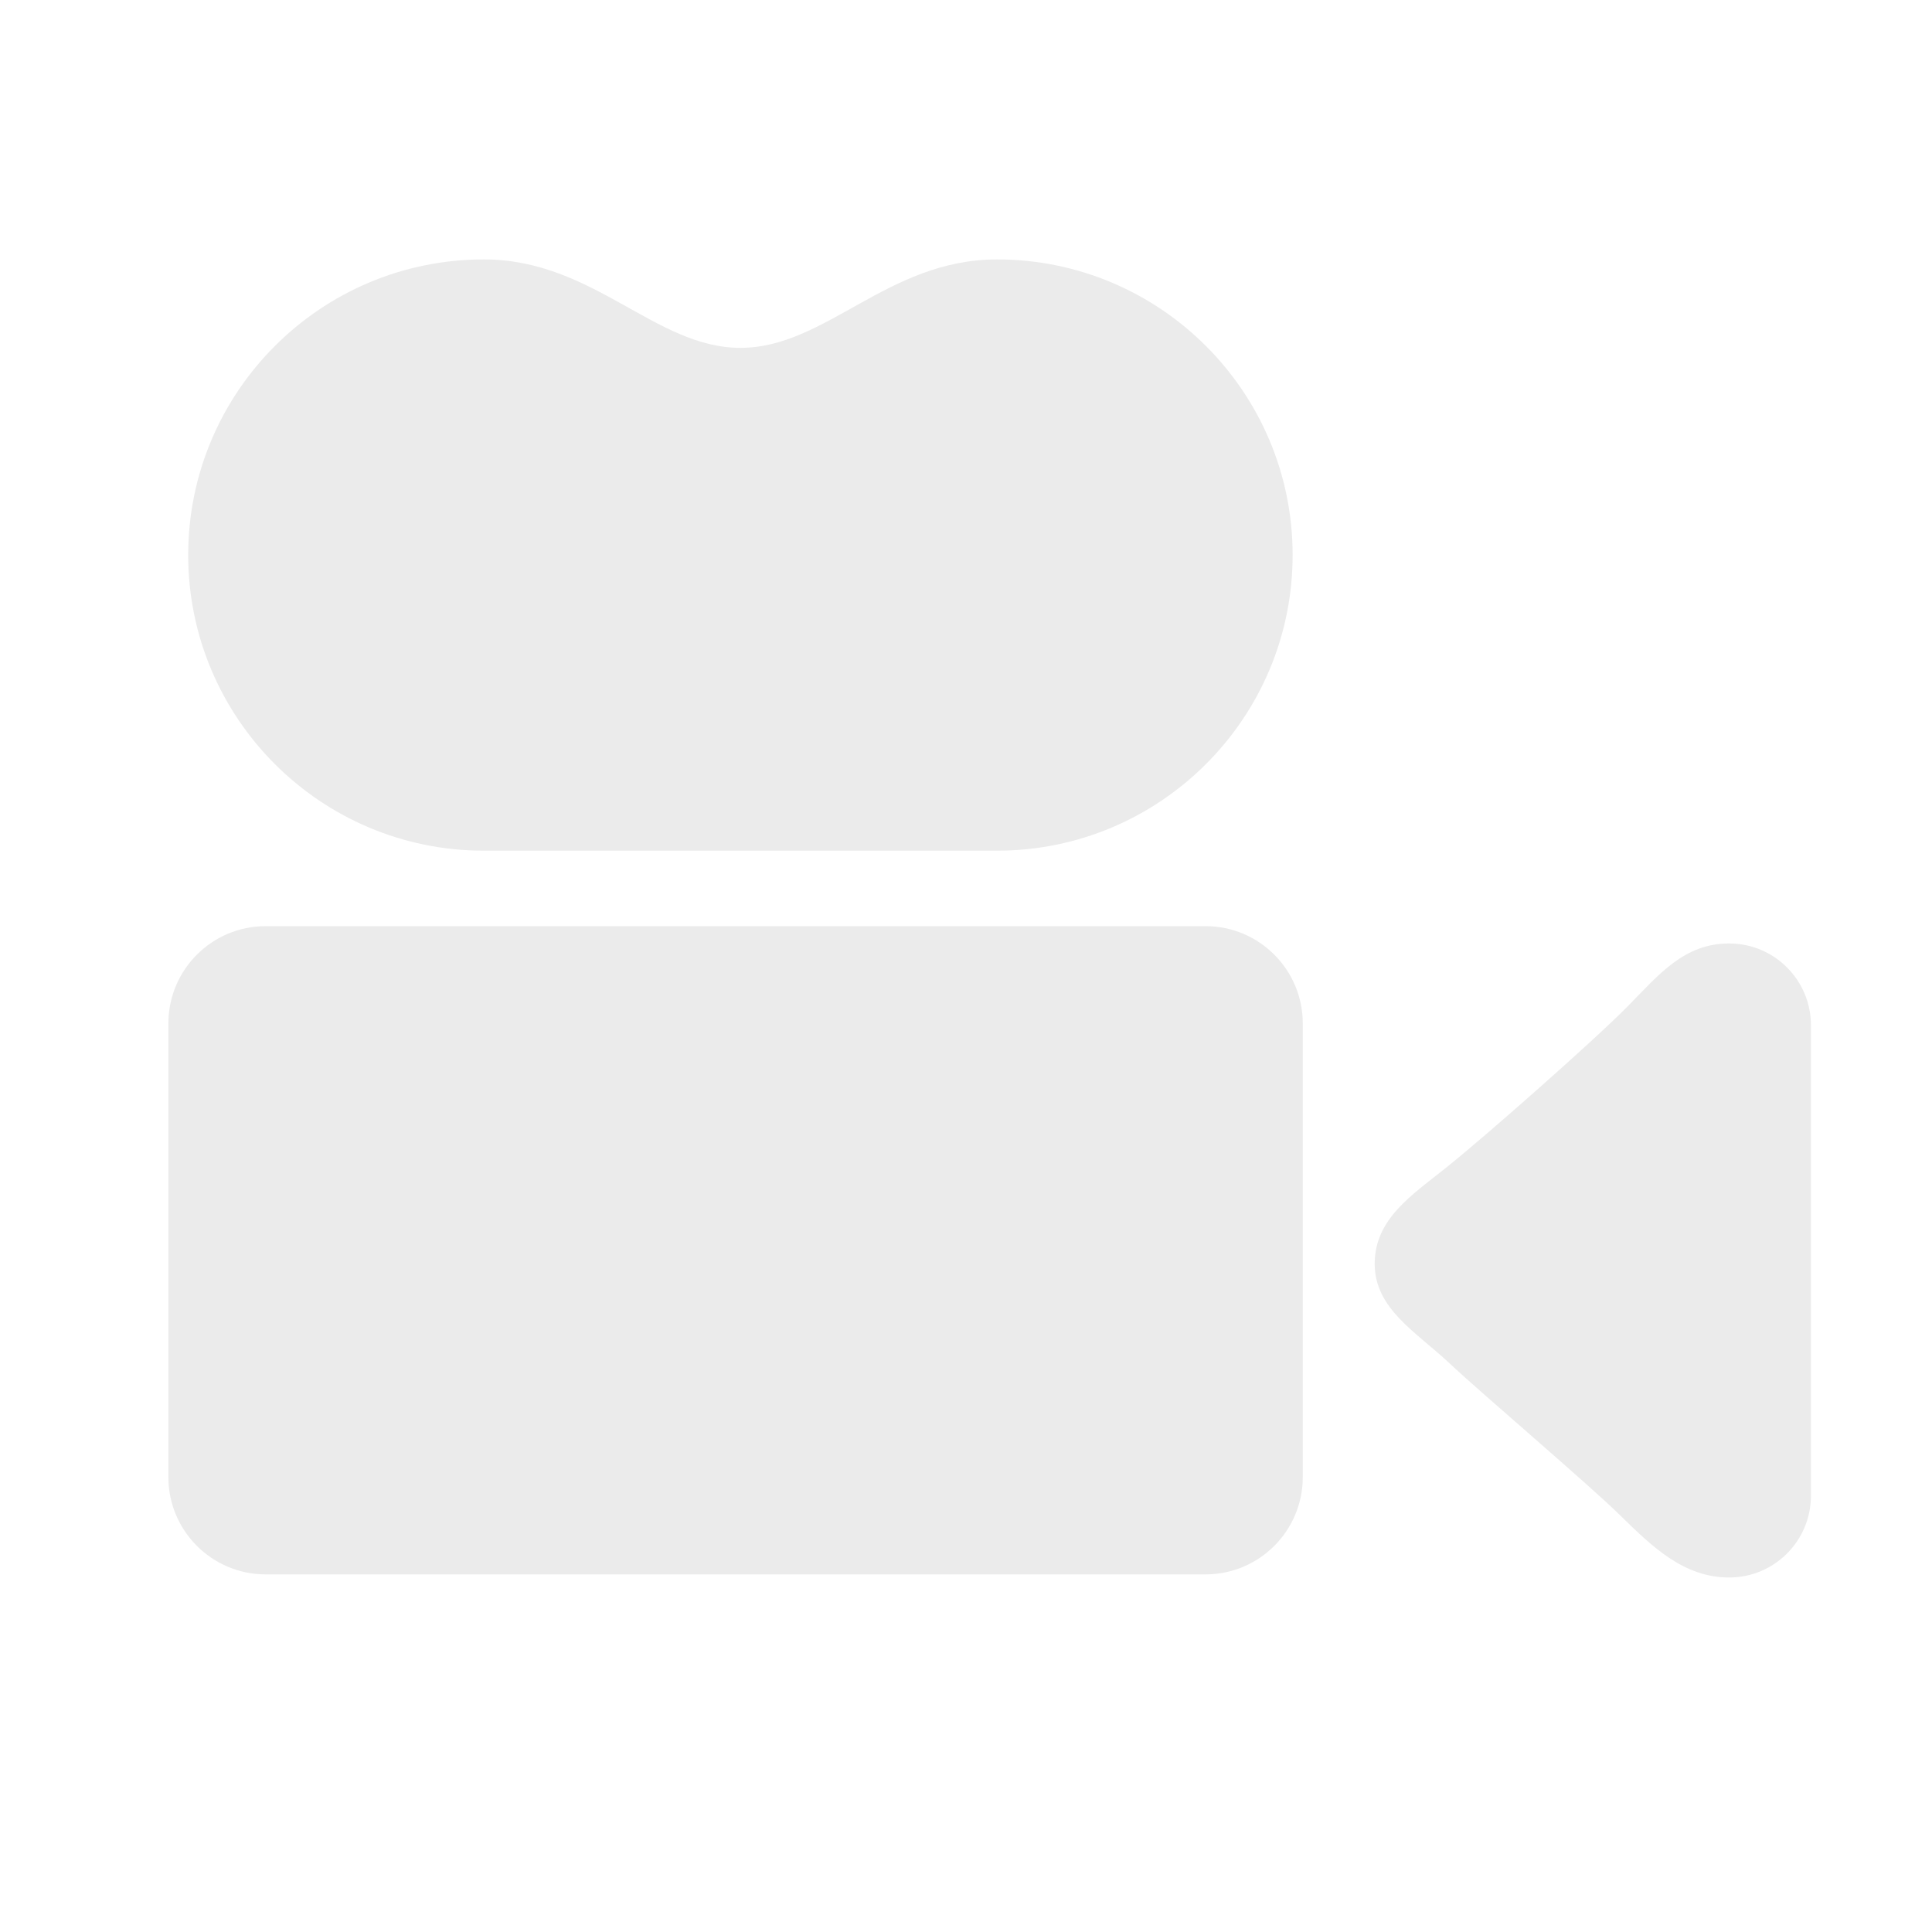
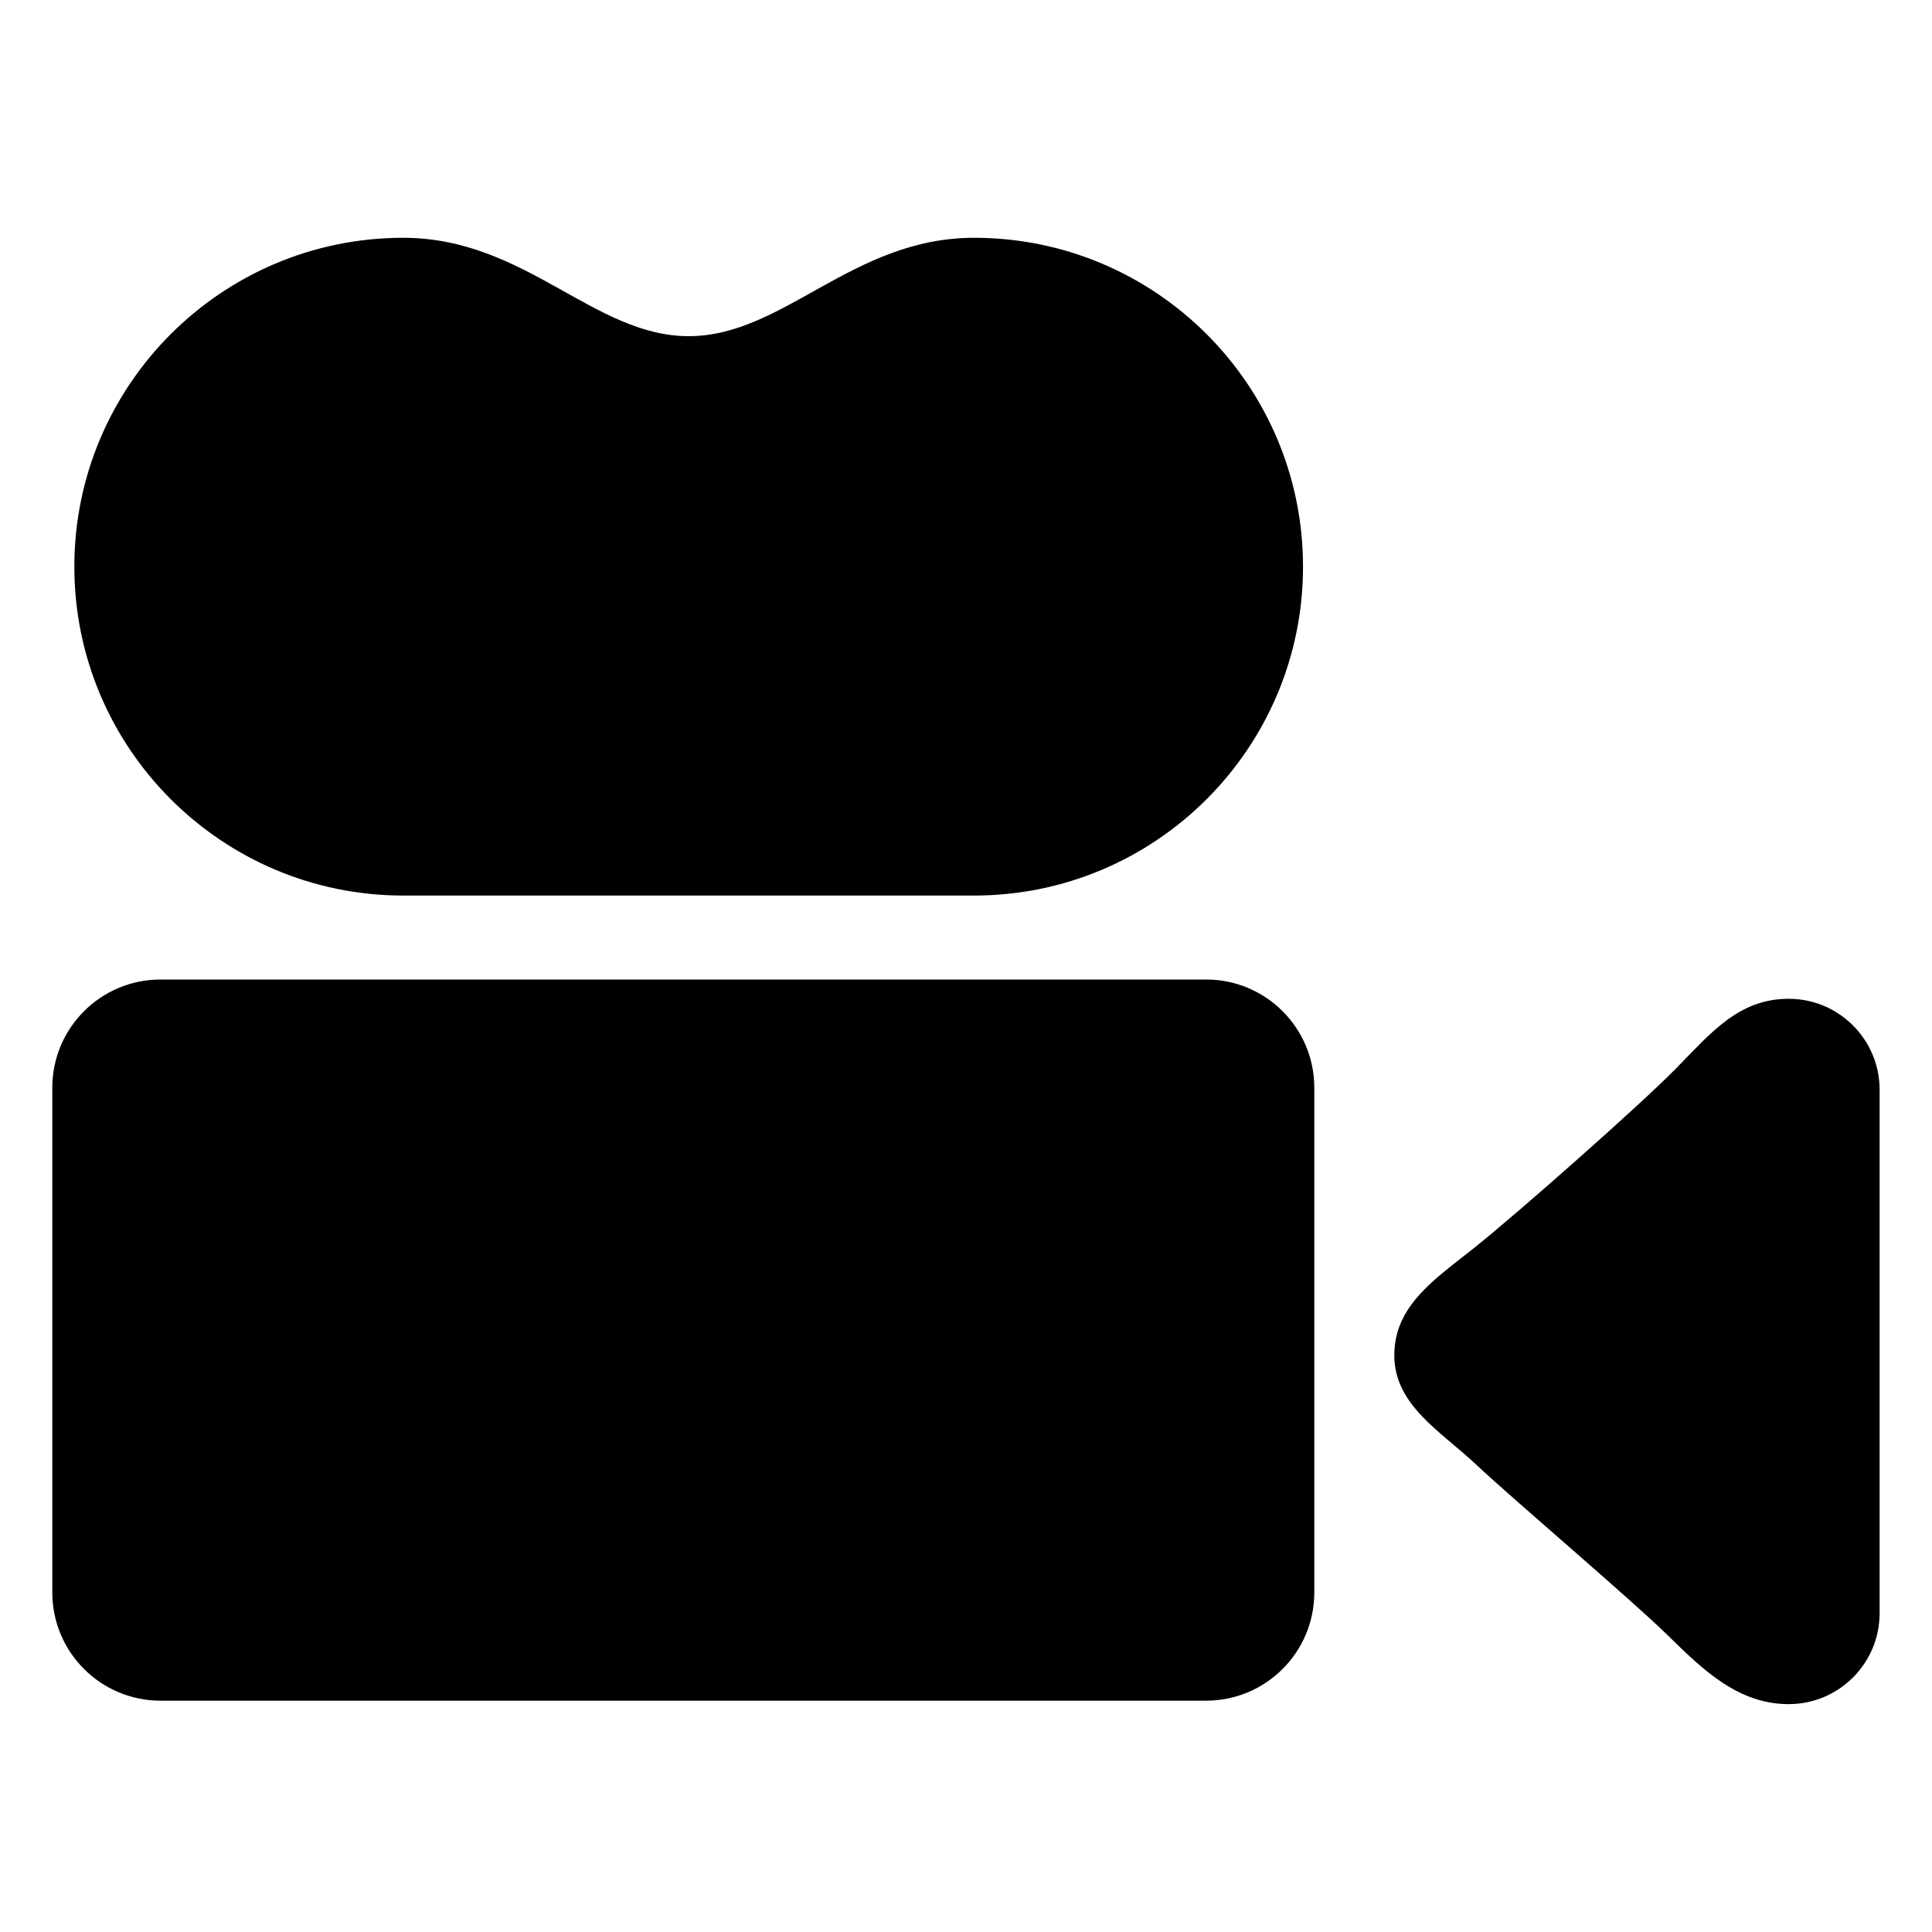
- <svg xmlns="http://www.w3.org/2000/svg" width="100%" height="100%" viewBox="0 0 256 256" version="1.1" xml:space="preserve" style="fill-rule:evenodd;clip-rule:evenodd;stroke-linejoin:round;stroke-miterlimit:2;">
-   <g transform="matrix(0.802867,0,0,0.927536,-15.5354,27.4922)">
-     <path d="M234.359,116.559C234.359,108.893 227.169,102.668 218.312,102.668L63.188,102.668C54.331,102.668 47.14,108.893 47.14,116.559L47.14,181.381C47.14,189.047 54.331,195.271 63.188,195.271L218.312,195.271C227.169,195.271 234.359,189.047 234.359,181.381L234.359,116.559Z" style="fill:rgb(235,235,235);" />
-   </g>
-   <g transform="matrix(0.903684,0,0,0.903684,13.9295,30.9767)">
-     <path d="M196.761,136.828C202.344,132.362 218.423,118.19 223.233,113.295C227.868,108.578 231.522,104.061 238.136,104.061C244.749,104.061 250.118,109.43 250.118,116.043L250.118,185.043C250.118,191.657 244.749,197.026 238.136,197.026C231.522,197.026 226.921,192.597 222.202,187.964C217.392,183.24 201.656,169.897 197.105,165.602C192.295,161.064 186.154,157.657 186.154,151.043C186.154,144.43 191.598,140.96 196.761,136.828Z" style="fill:rgb(235,235,235);" />
-   </g>
-   <g transform="matrix(1,0,0,1,0,12)">
-     <path d="M98.109,34.092C109.442,34.092 117.567,22.375 132.109,22.375C153.728,22.375 171.28,39.927 171.28,61.547C171.28,83.166 153.728,100.718 132.109,100.718L64.109,100.718C42.489,100.718 24.937,83.166 24.937,61.547C24.937,39.927 42.489,22.375 64.109,22.375C78.65,22.375 86.775,34.092 98.109,34.092Z" style="fill:rgb(235,235,235);" />
-   </g>
+ <svg xmlns="http://www.w3.org/2000/svg" width="512px" height="512px" version="1.1" xml:space="preserve" style="fill-rule:evenodd;clip-rule:evenodd;stroke-linejoin:round;stroke-miterlimit:2;">
+   <rect id="Camera" x="0" y="0" width="512" height="512" style="fill:none;" />
+   <path d="M348.303,288.251c0,-15.822 -12.845,-28.667 -28.666,-28.667l-277.109,0c-15.822,0 -28.667,12.845 -28.667,28.667l0,133.777c0,15.821 12.845,28.666 28.667,28.666l277.109,0c15.821,0 28.666,-12.845 28.666,-28.666l0,-133.777Z" />
+   <path d="M390.835,330.573c11.224,-8.98 43.555,-37.475 53.227,-47.318c9.319,-9.484 16.667,-18.565 29.964,-18.565c13.296,-0 24.092,10.795 24.092,24.092l-0,138.737c-0,13.297 -10.796,24.092 -24.092,24.092c-13.297,0 -22.549,-8.904 -32.037,-18.22c-9.671,-9.497 -41.311,-36.327 -50.463,-44.962c-9.671,-9.125 -22.02,-15.976 -22.02,-29.273c0,-13.297 10.947,-20.275 21.329,-28.583Z" />
+   <path d="M182.508,89.087c25.216,0 43.295,-26.071 75.649,-26.071c48.103,0 87.157,39.054 87.157,87.157c-0,48.103 -39.054,87.156 -87.157,87.156l-151.299,0c-48.103,0 -87.156,-39.053 -87.156,-87.156c0,-48.103 39.053,-87.157 87.156,-87.157c32.354,0 50.433,26.071 75.65,26.071Z" />
</svg>
